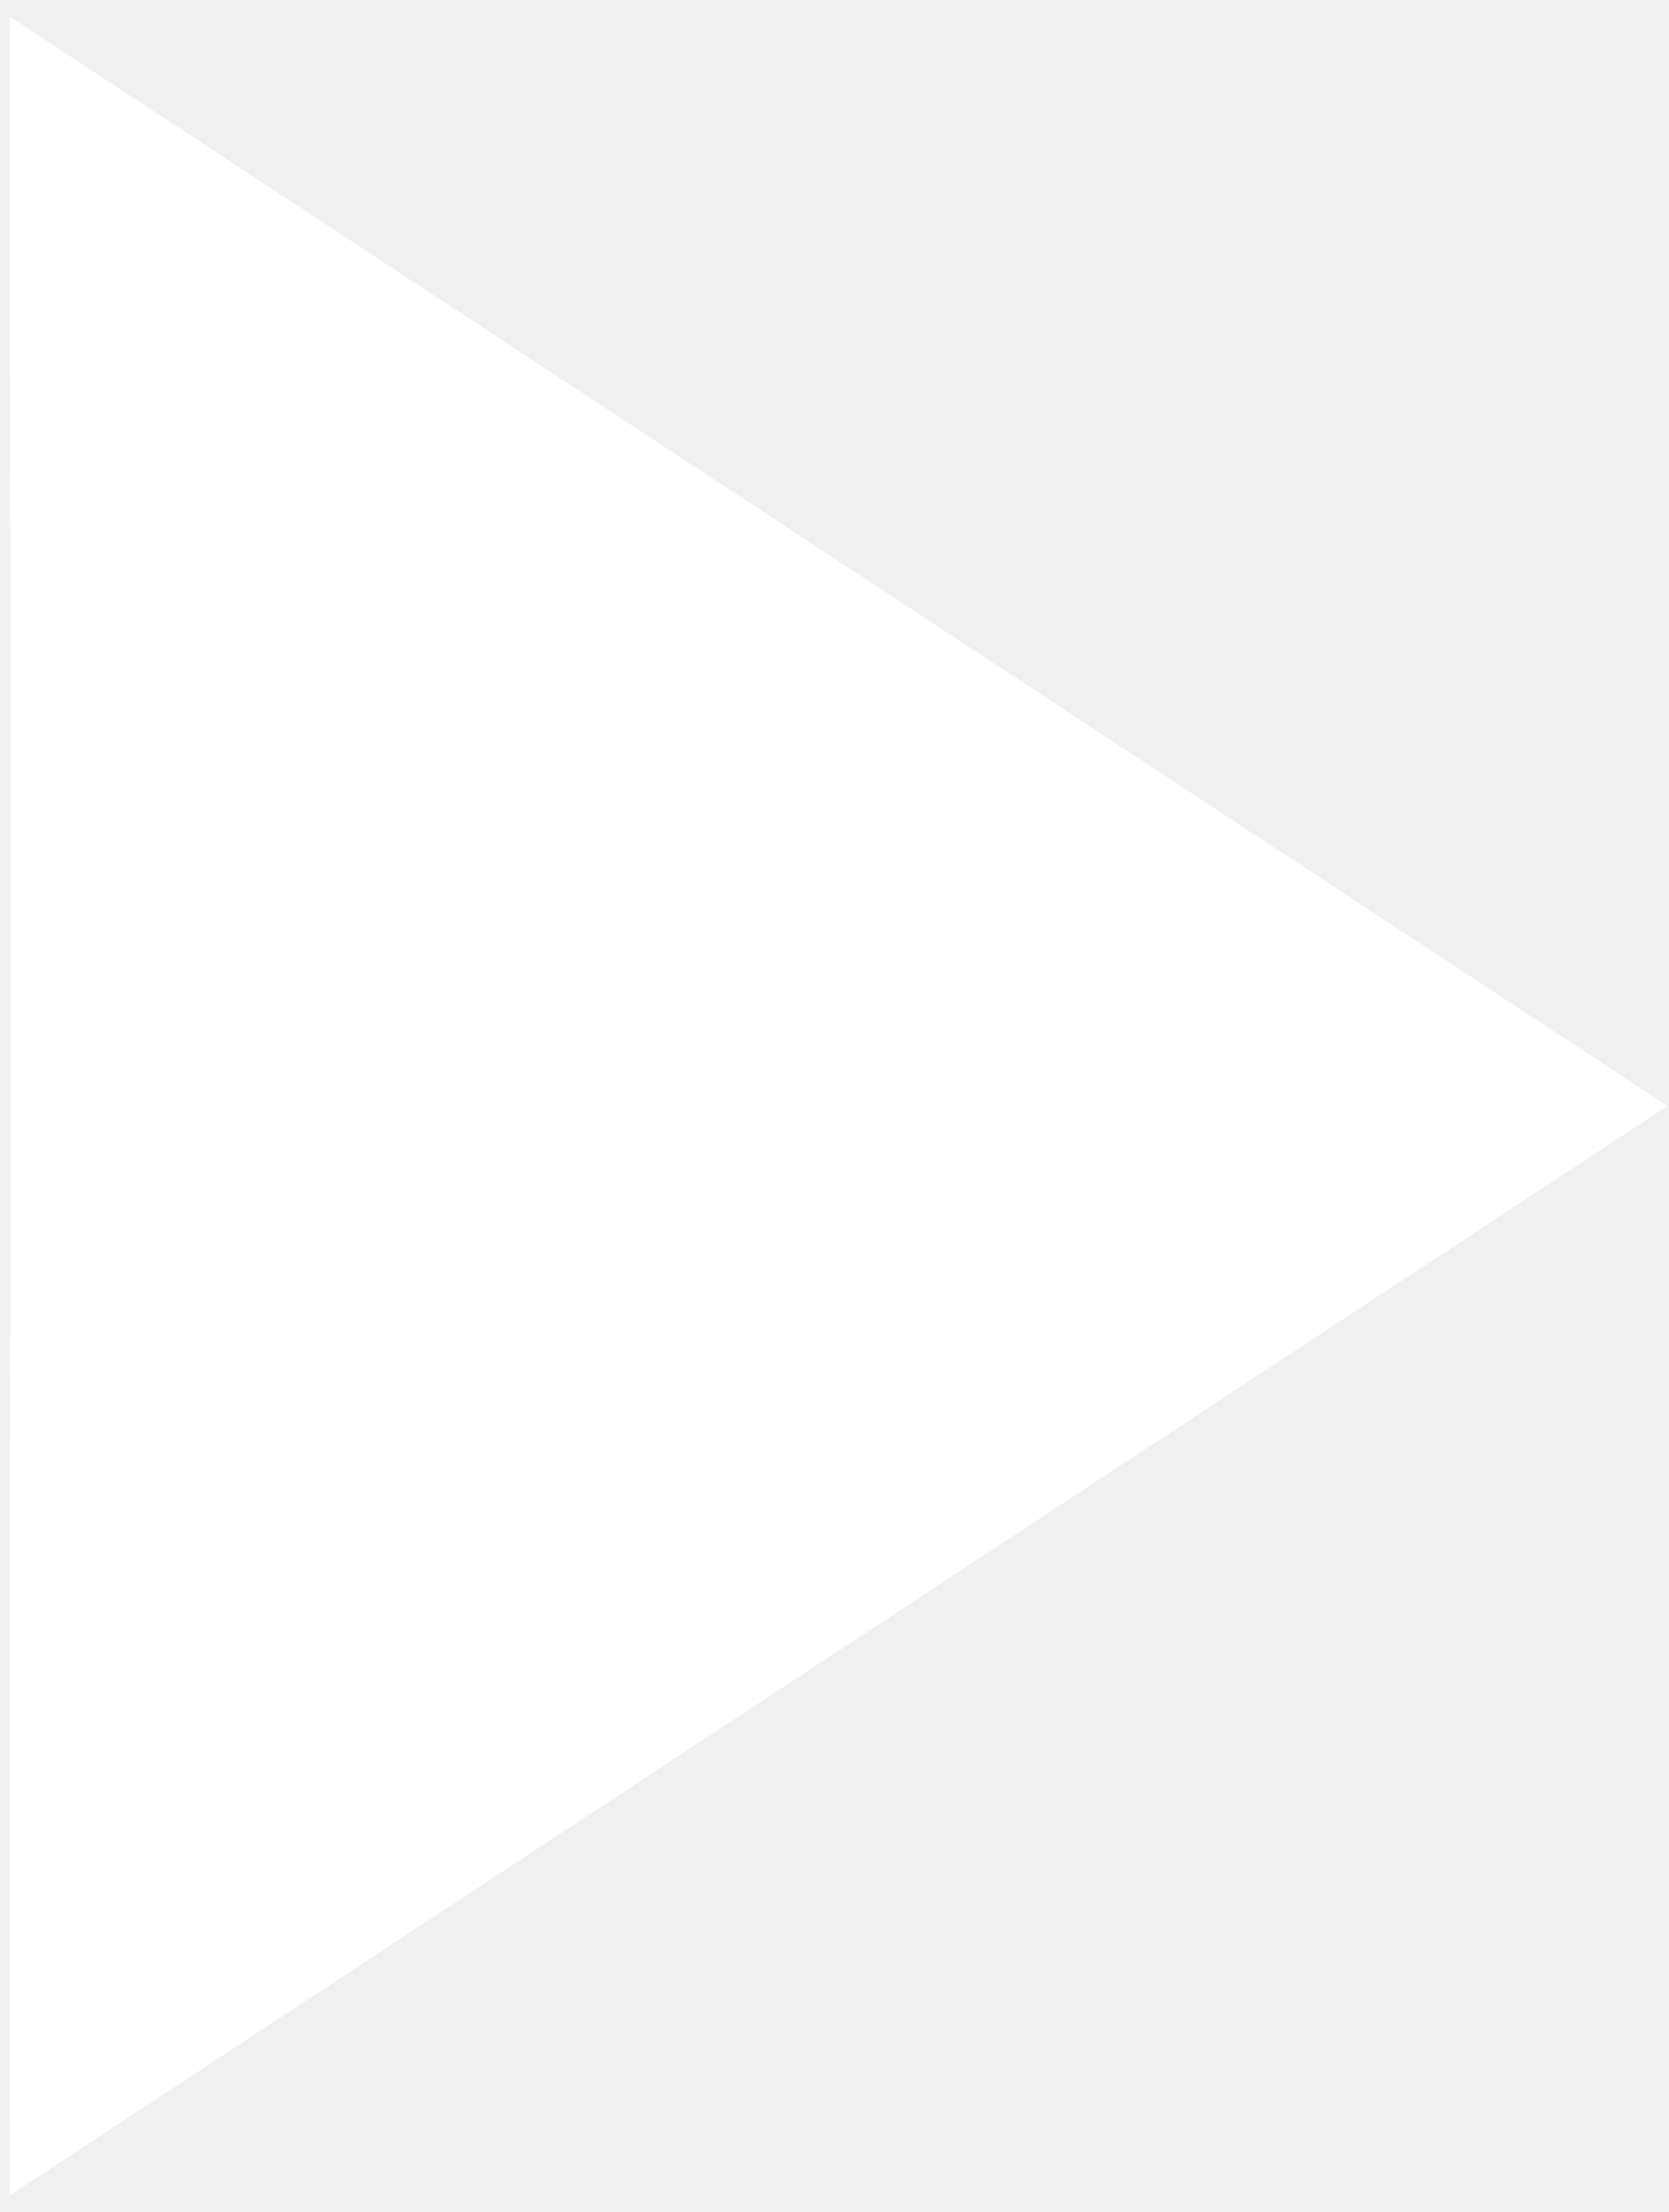
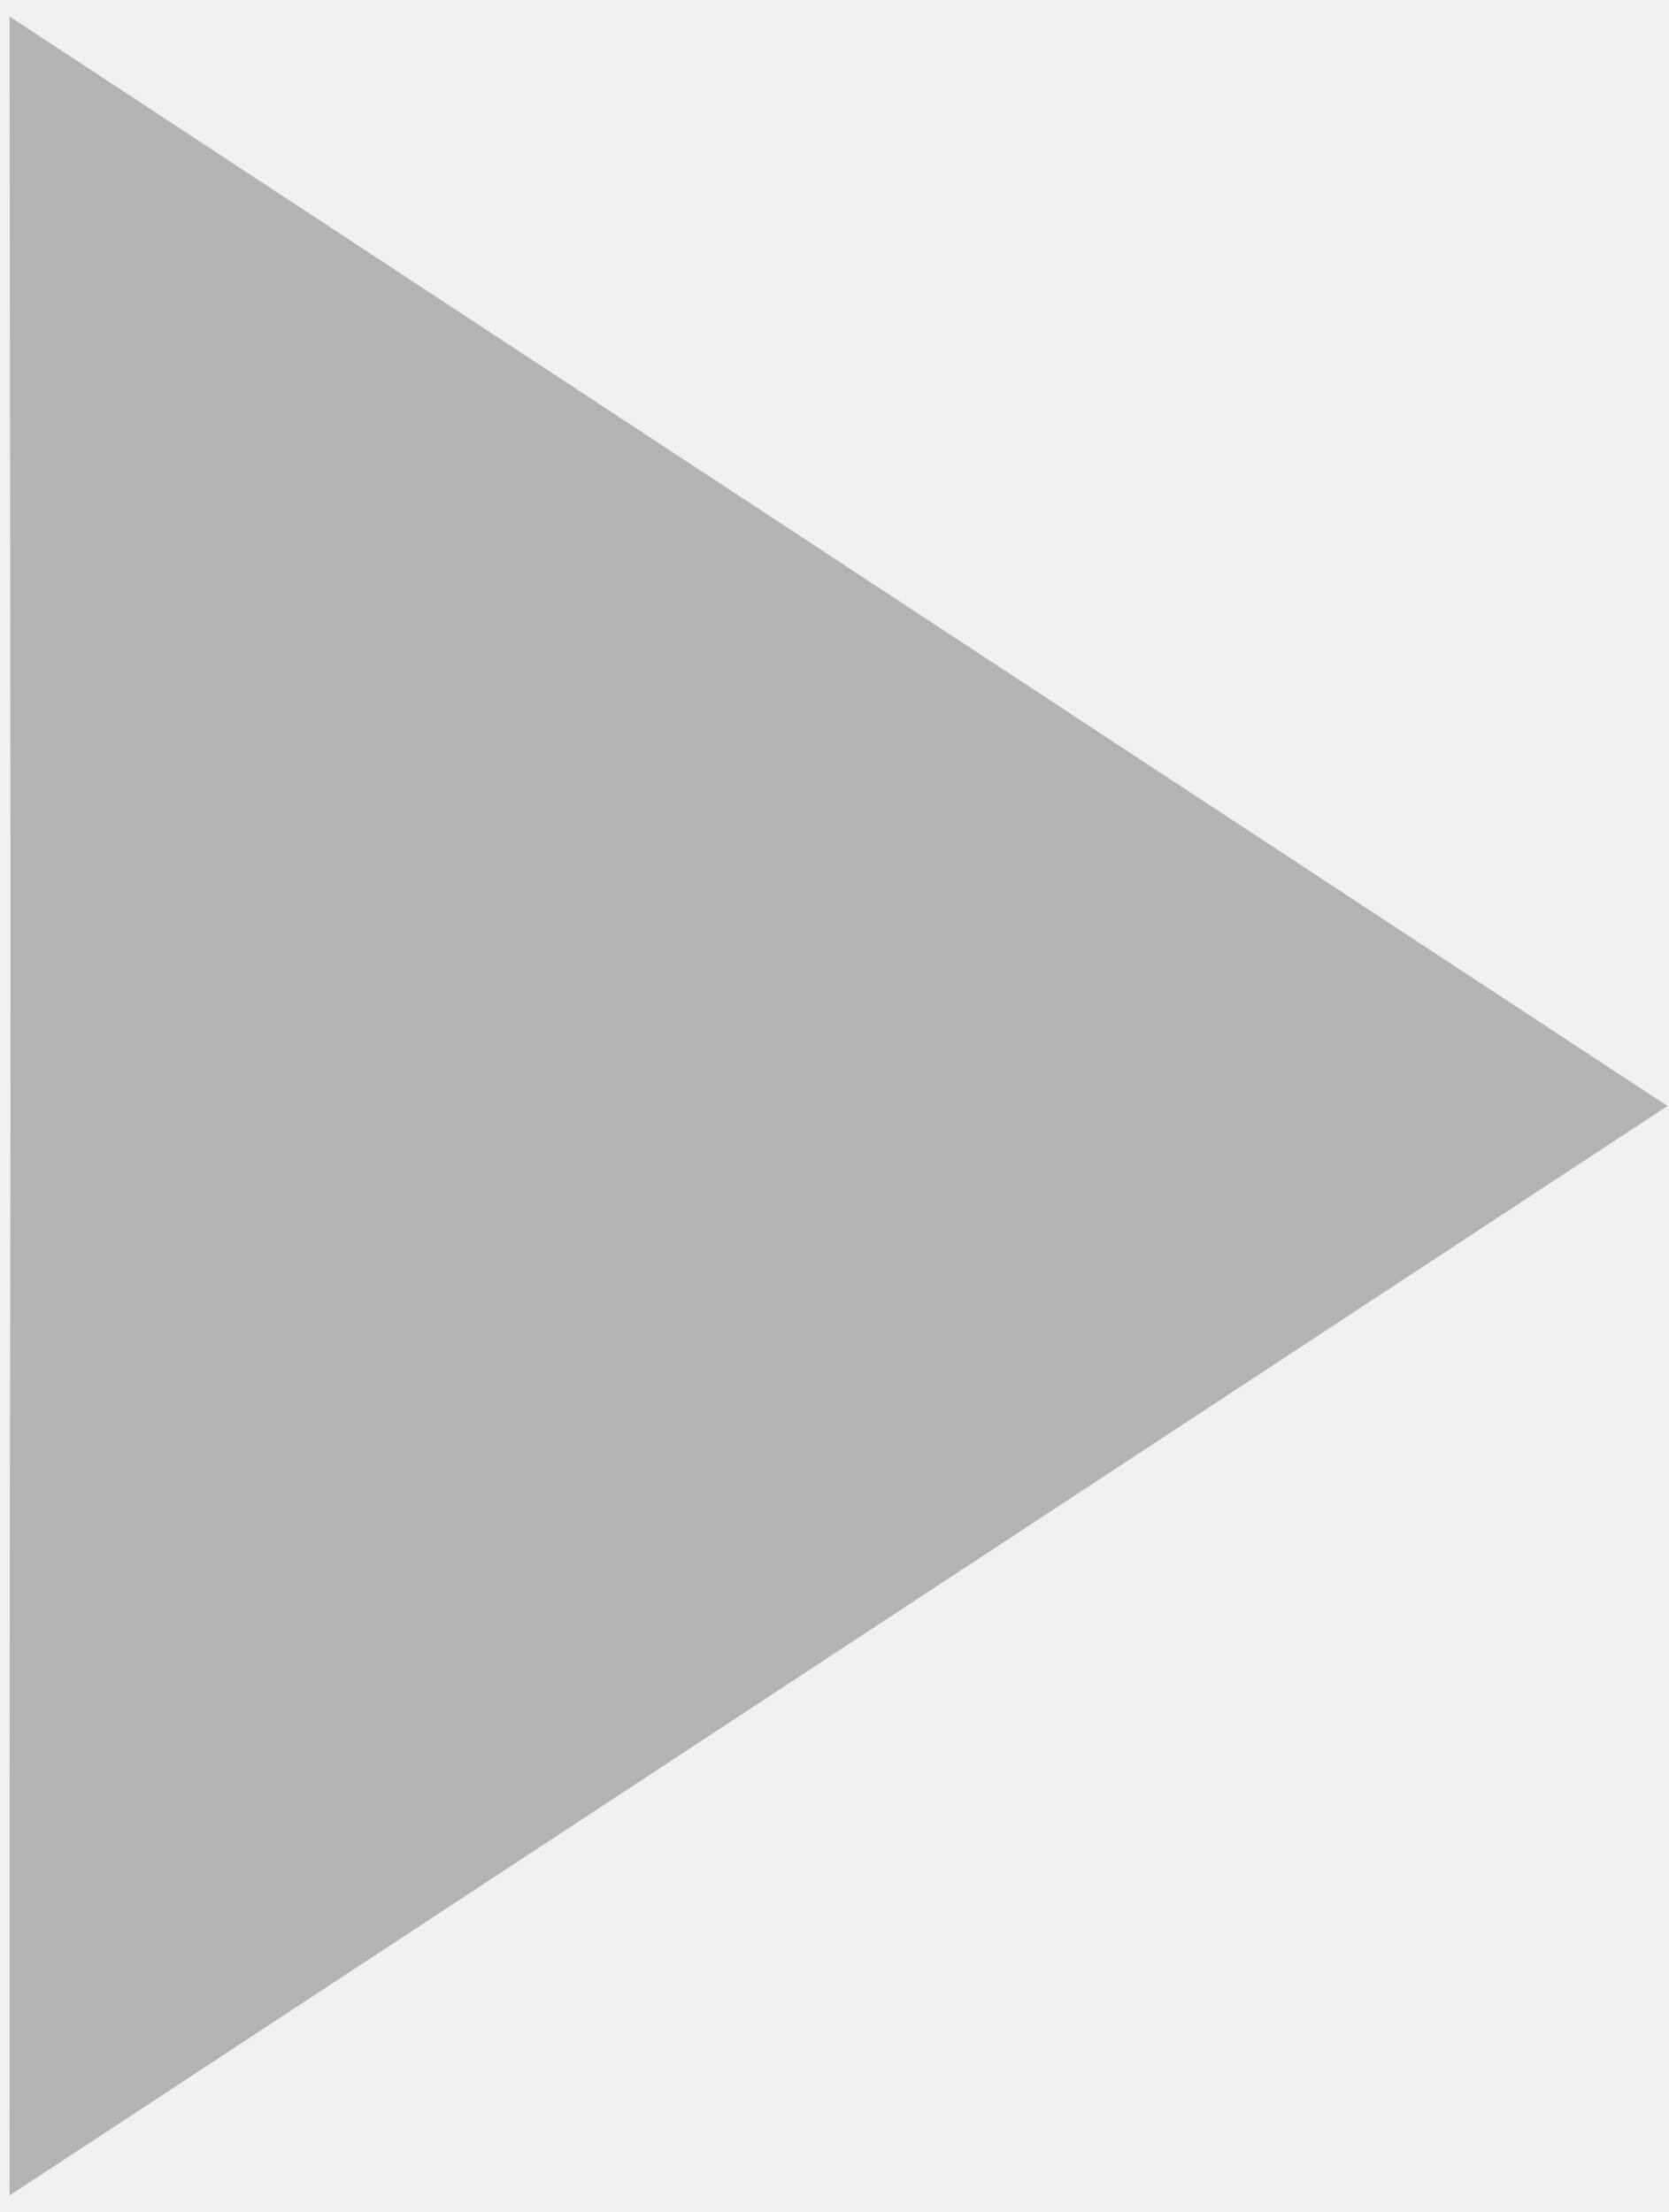
<svg xmlns="http://www.w3.org/2000/svg" width="92" height="122" viewBox="0 0 92 122" fill="none">
-   <path d="M91.954 61L0.528 0.912C0.646 91.498 0.528 47.05 0.528 121.088L91.954 61Z" fill="white" />
+   <path d="M91.954 61L0.528 0.912C0.646 91.498 0.528 47.05 0.528 121.088L91.954 61Z" fill="#B3B3B3" />
</svg>
